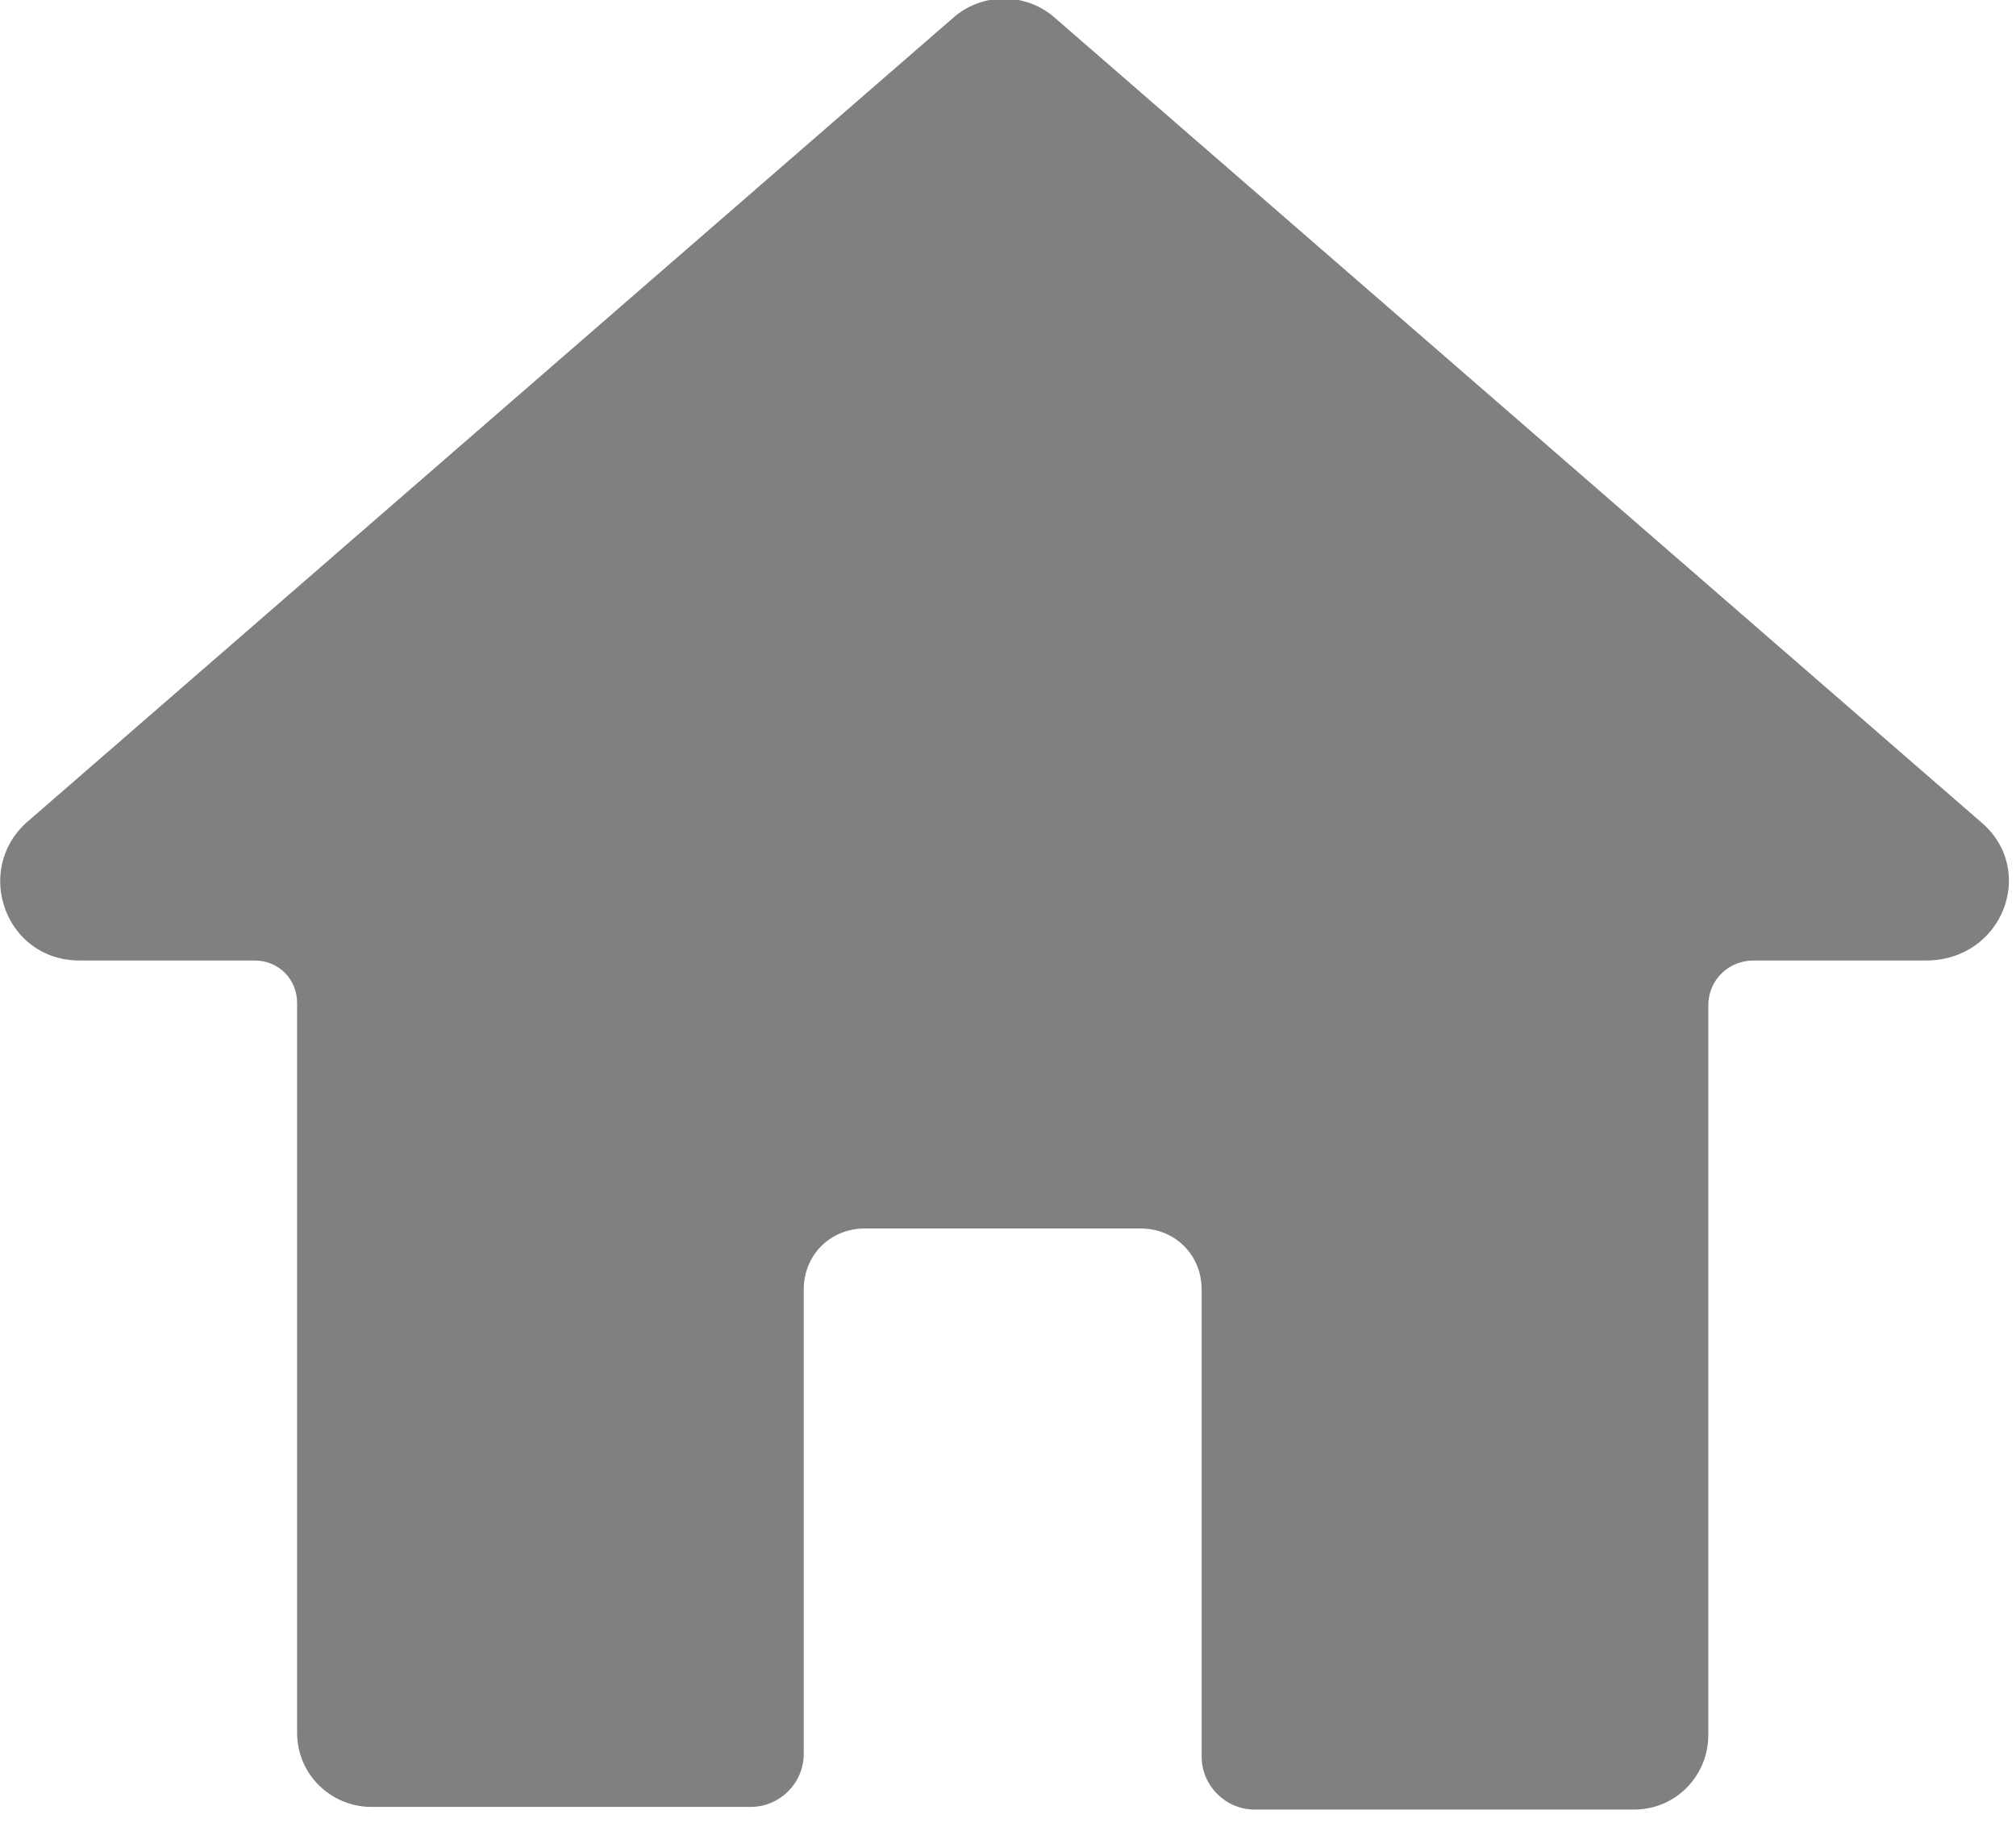
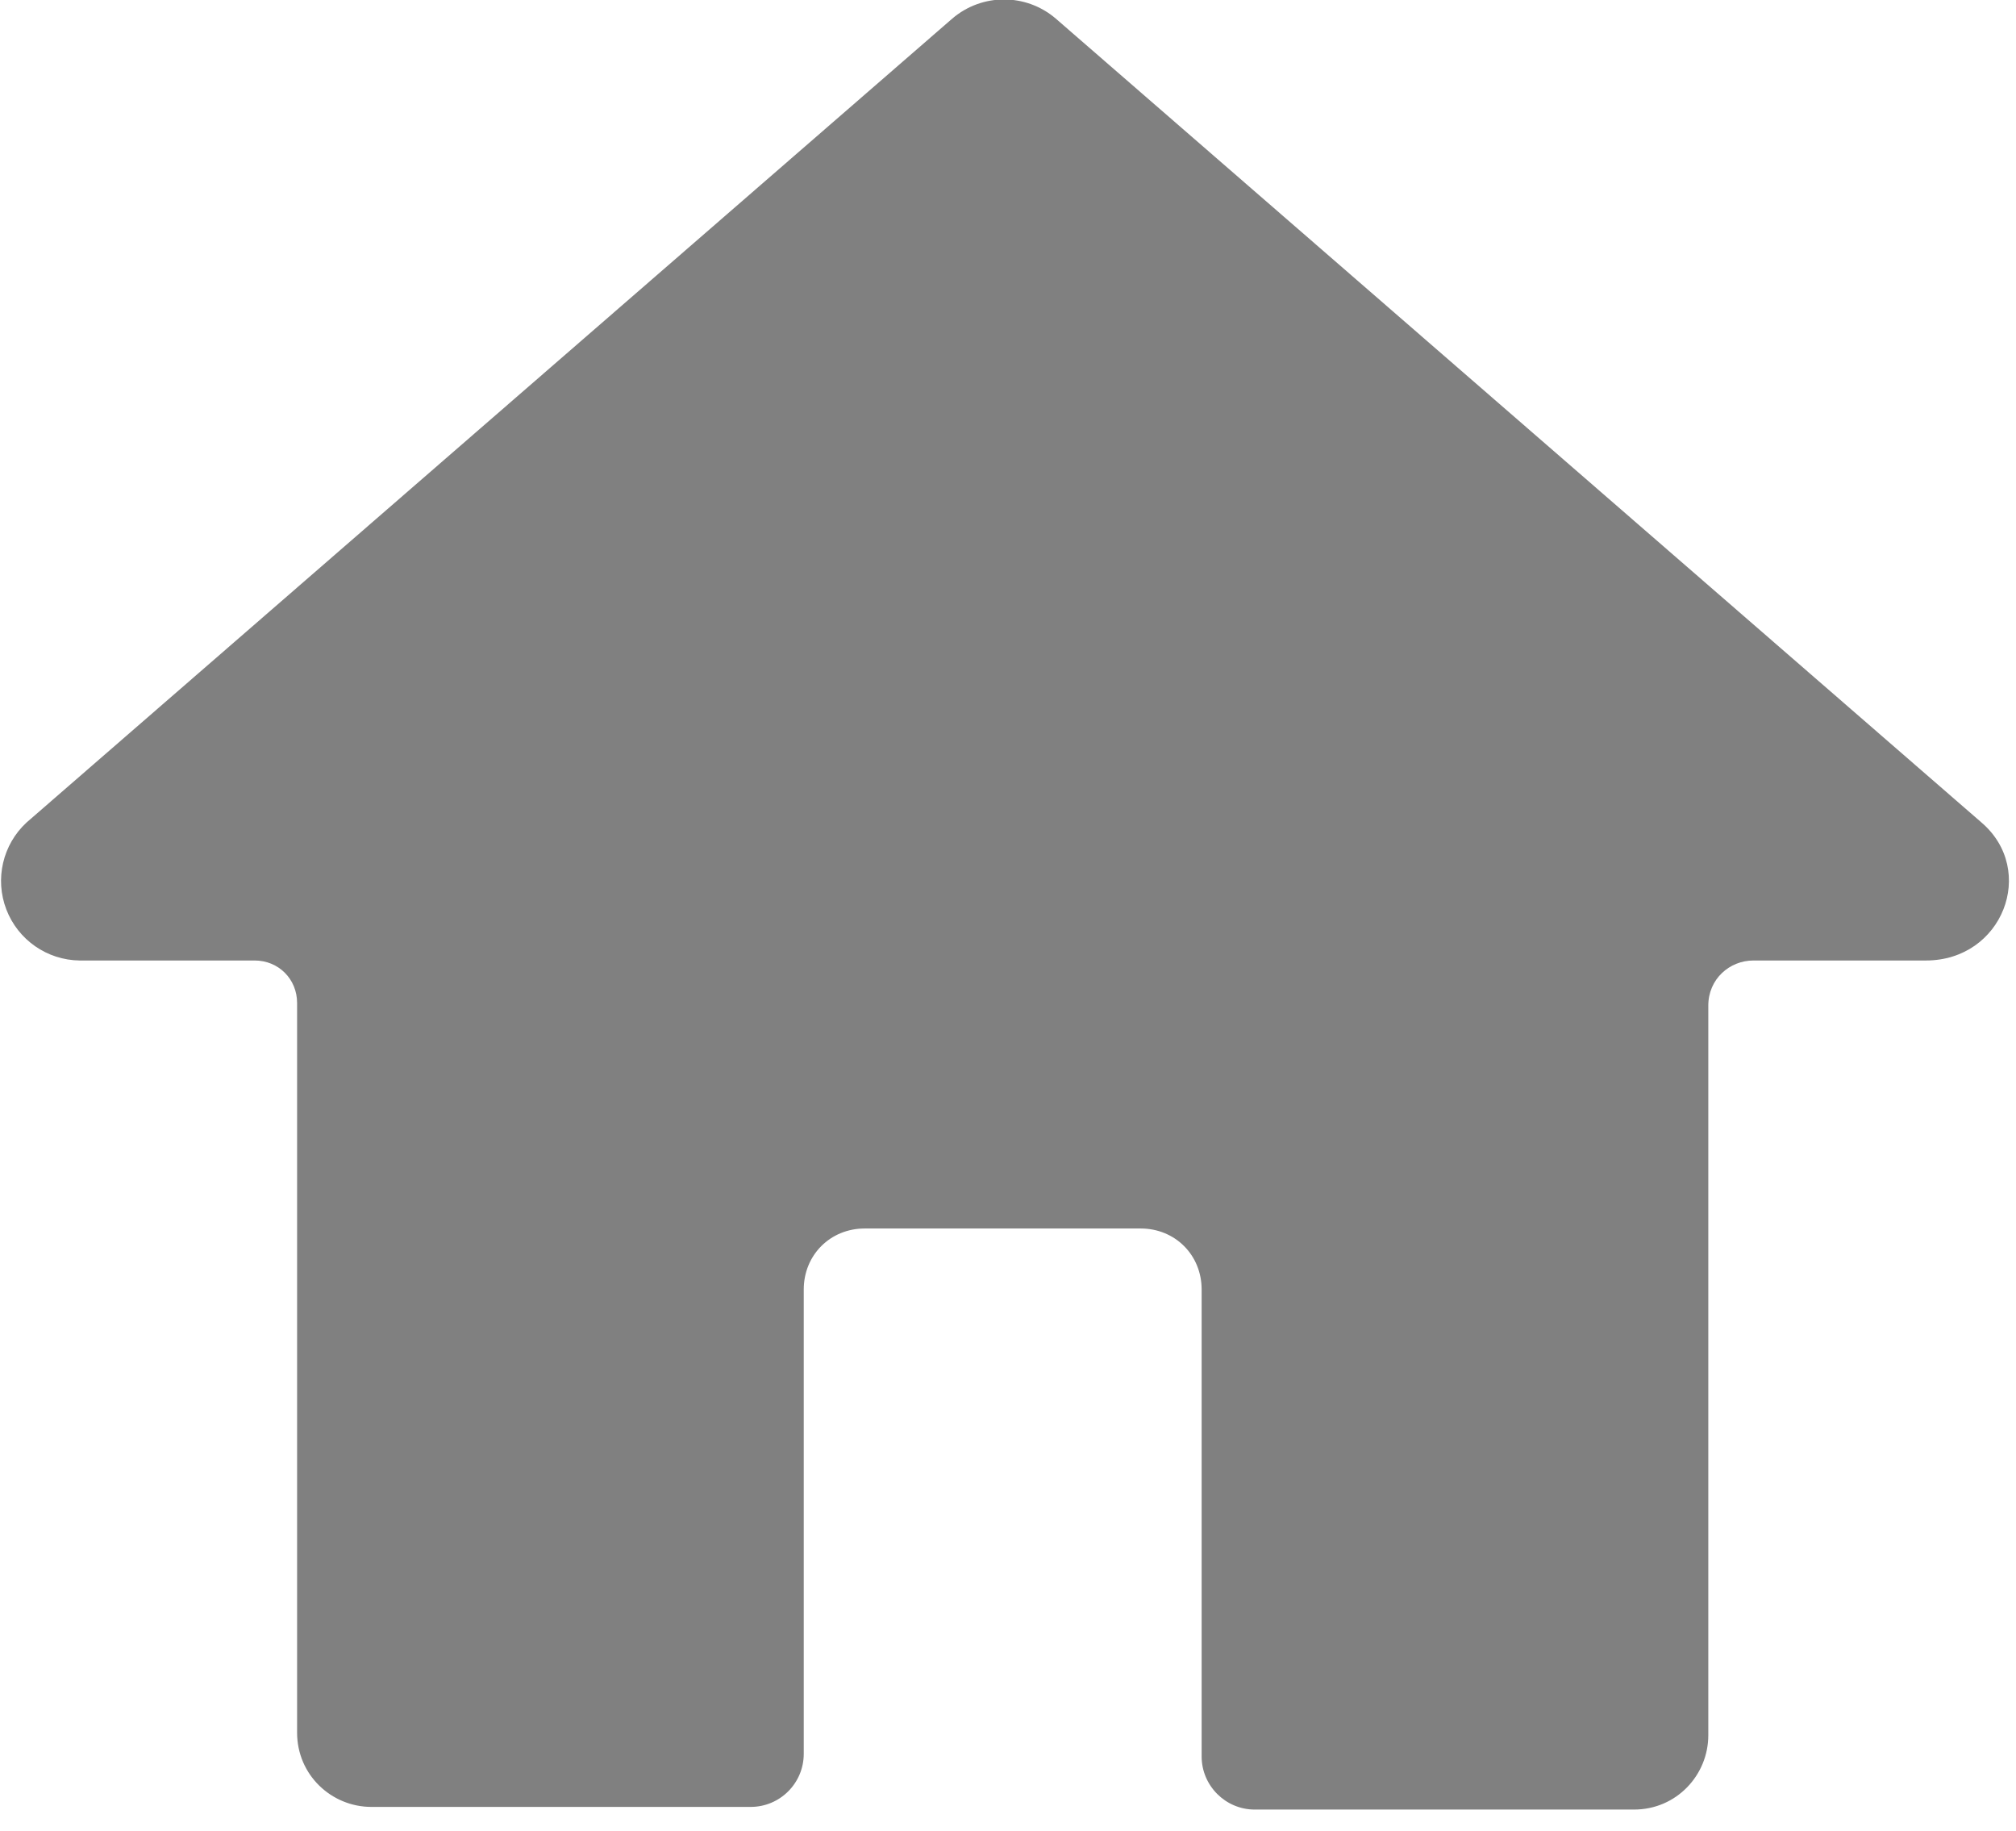
- <svg xmlns="http://www.w3.org/2000/svg" version="1.1" id="Warstwa_1" x="0px" y="0px" viewBox="0 0 76 69" style="enable-background:new 0 0 76 69;" xml:space="preserve">
-   <style type="text/css">
- 	.st0{fill:#808080;}
- </style>
-   <path id="XMLID_722_" class="st0" d="M74.7,31L39.8,0.7c-1.1-1-2.8-1-3.9,0L1,31C-1,32.8,0.2,36.2,3,36.2h6.6c0.9,0,1.6,0.7,1.6,1.6  v27.5c0,1.6,1.3,2.8,2.8,2.8h14.3c1.1,0,2-0.9,2-2V48.6c0-1.3,1-2.3,2.3-2.3h10.4c1.3,0,2.3,1,2.3,2.3v17.6c0,1.1,0.9,2,2,2h14.3  c1.6,0,2.8-1.3,2.8-2.8V37.9c0-1,0.8-1.7,1.7-1.7h6.5C75.5,36.2,76.8,32.8,74.7,31z" />
+ <svg xmlns="http://www.w3.org/2000/svg" viewBox="0 0 76 69">
+   <path d="M74.7 31L39.8.7a3 3 0 0 0-3.9 0L1 31a3 3 0 0 0 2 5.2h6.6c.9 0 1.6.7 1.6 1.6v27.5c0 1.6 1.3 2.8 2.8 2.8h14.3a2 2 0 0 0 2-2V48.6c0-1.3 1-2.3 2.3-2.3H43c1.3 0 2.3 1 2.3 2.3v17.6c0 1.1.9 2 2 2h14.3c1.6 0 2.8-1.3 2.8-2.8V37.9c0-1 .8-1.7 1.7-1.7h6.5c2.9 0 4.2-3.4 2.1-5.2z" fill="gray" />
</svg>
